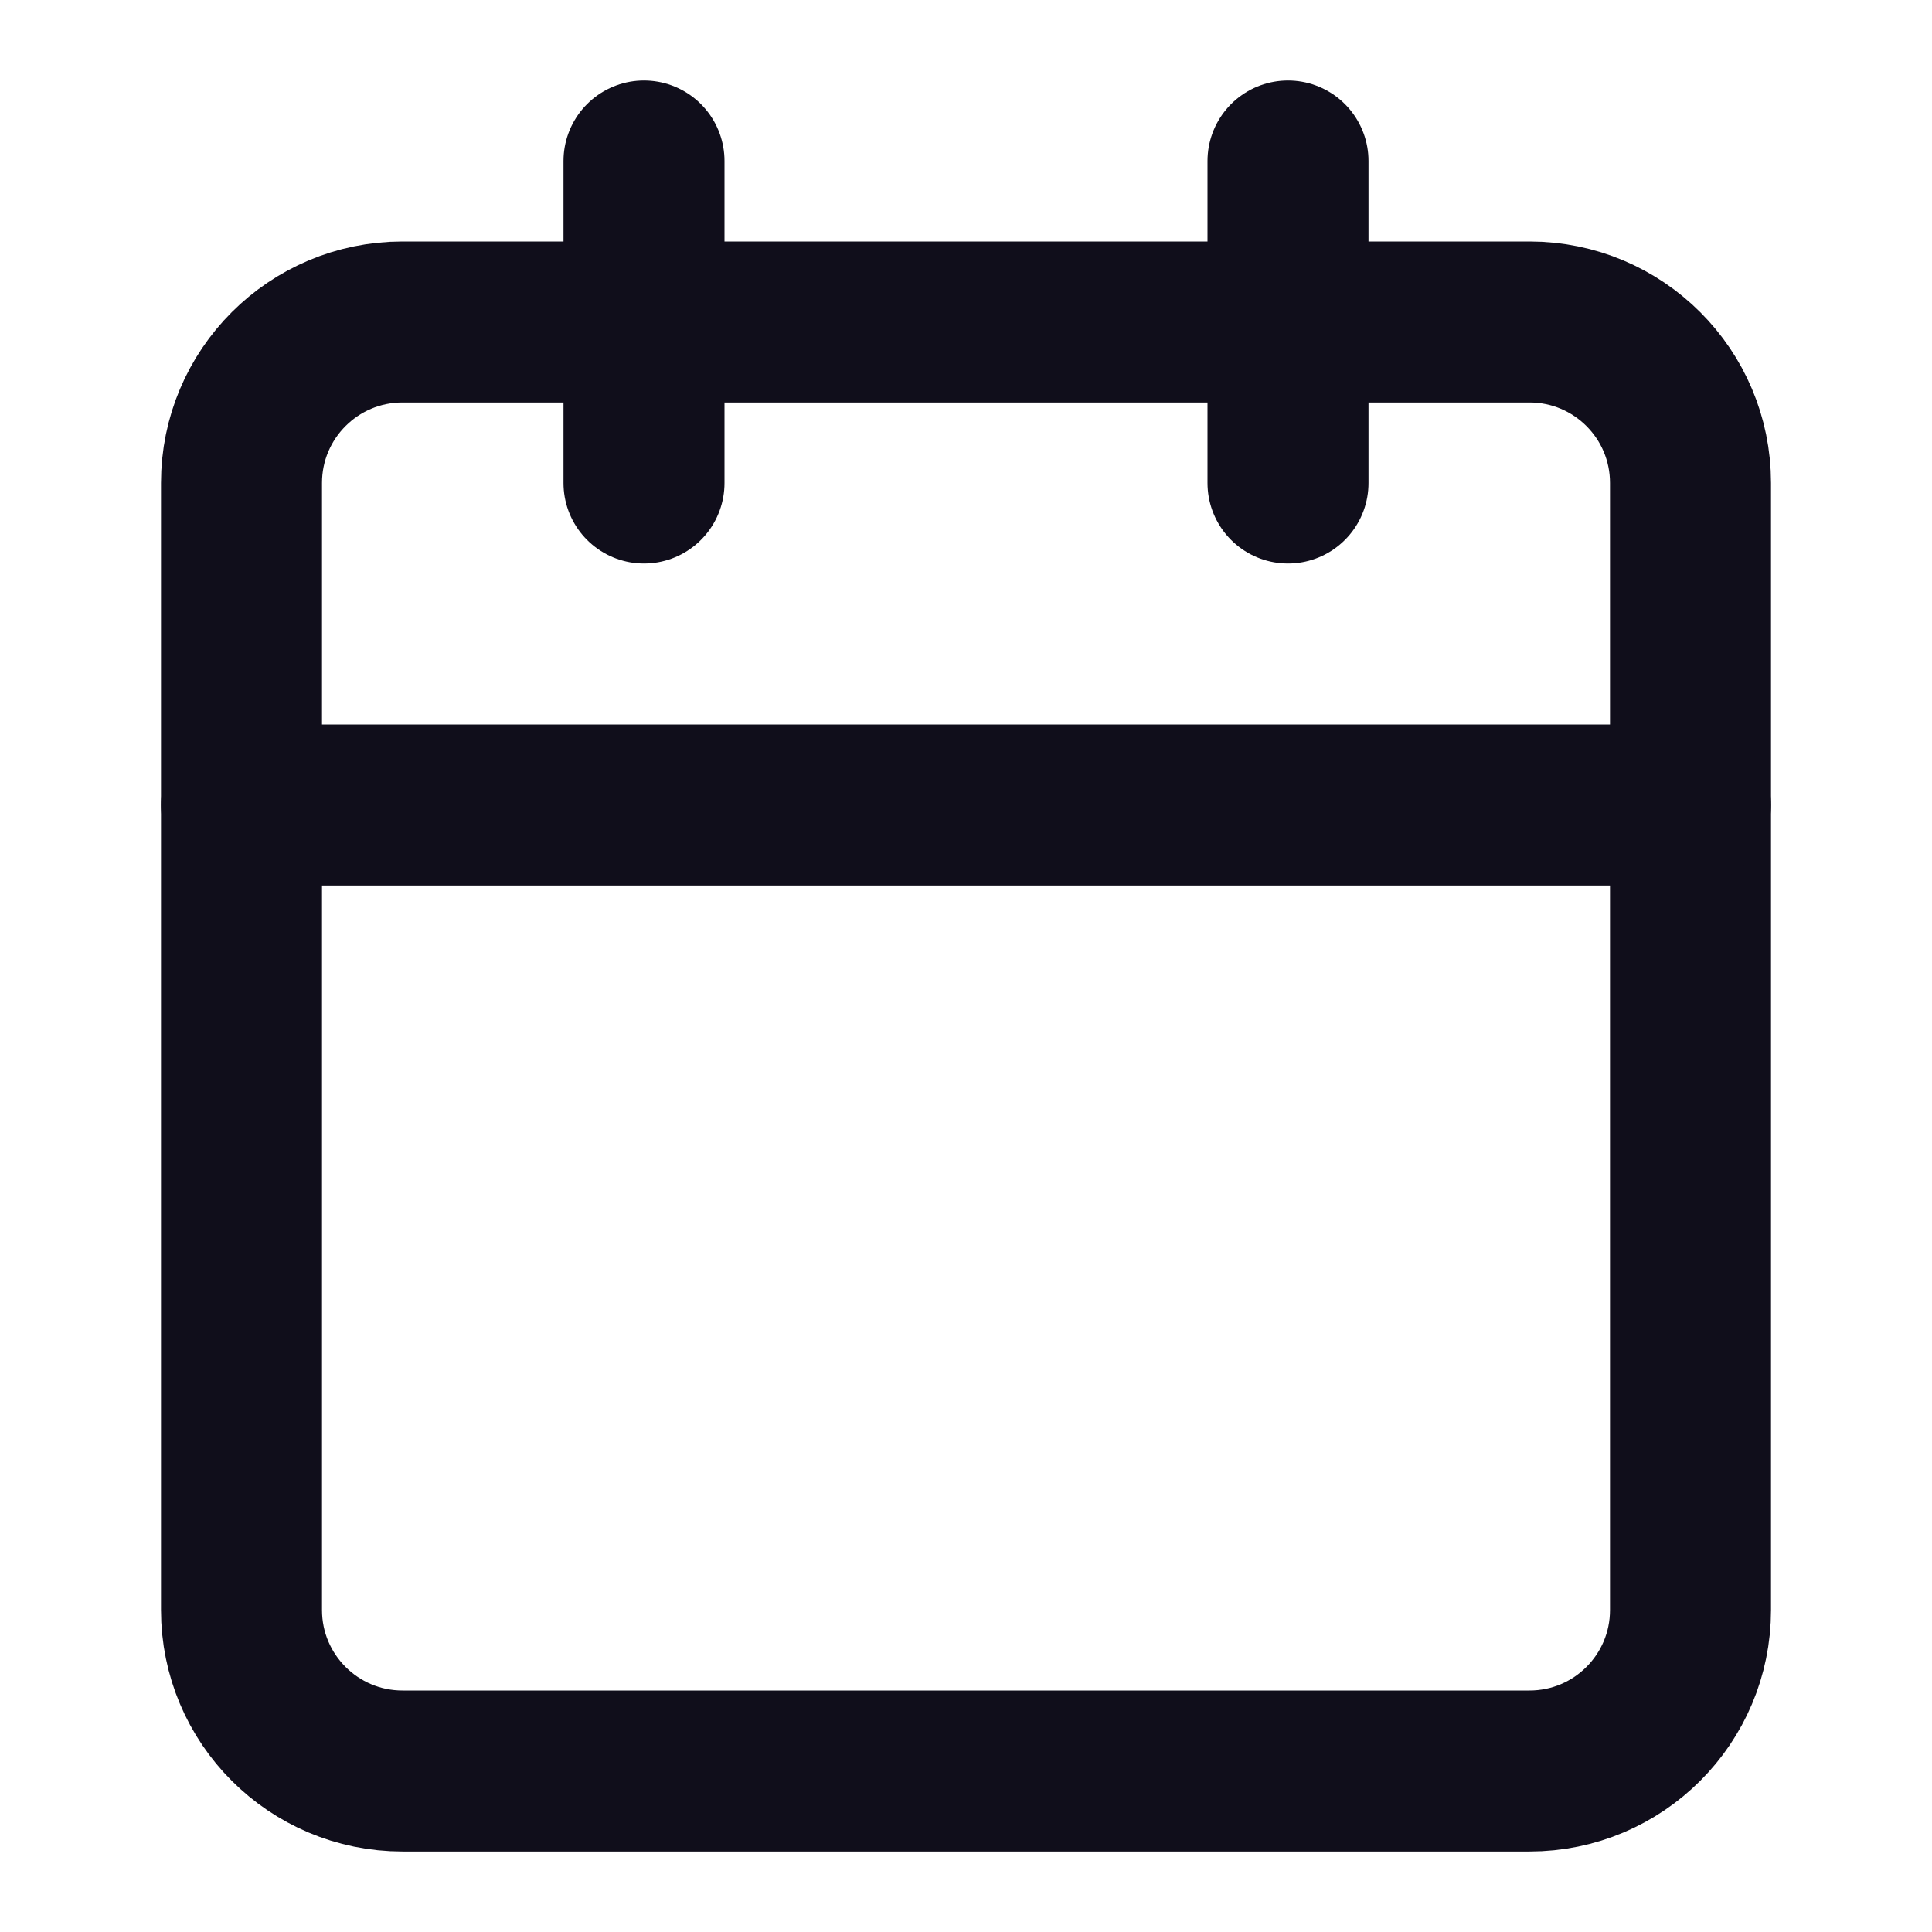
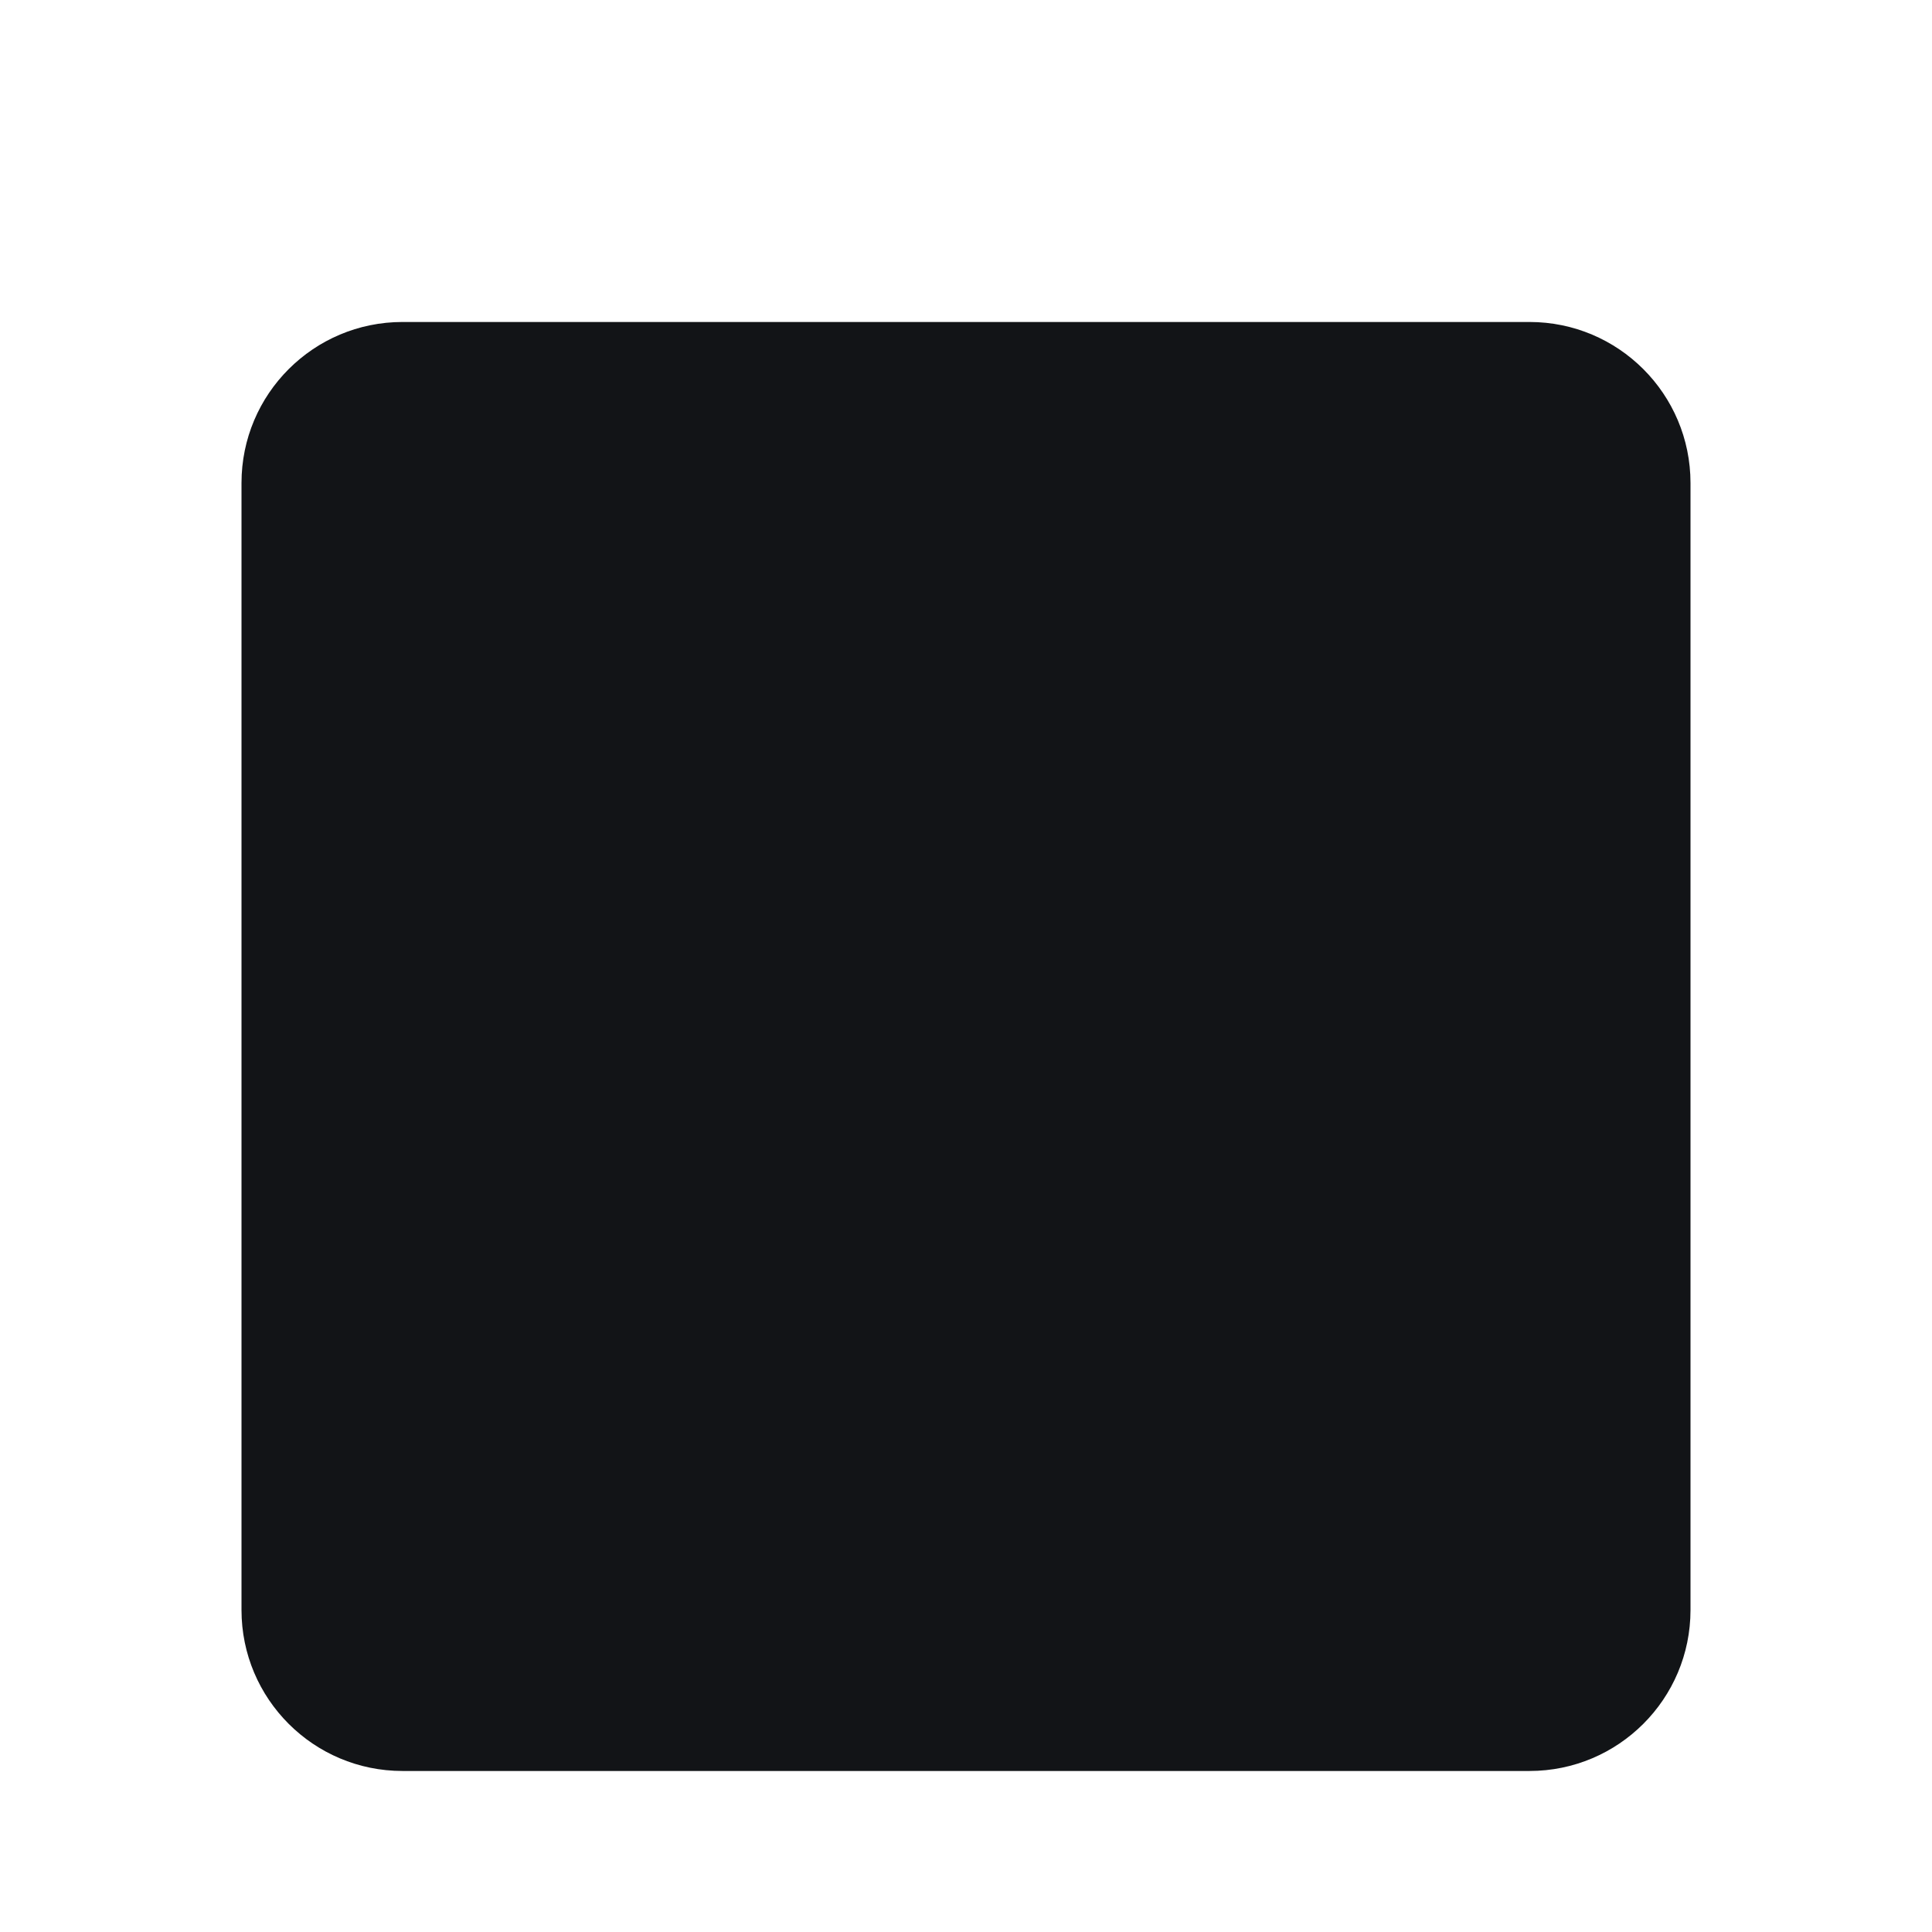
- <svg xmlns="http://www.w3.org/2000/svg" width="24" height="24" viewBox="0 0 24 24" fill="none">
-   <path d="M19 4H5C3.895 4 3 4.895 3 6V20C3 21.105 3.895 22 5 22H19C20.105 22 21 21.105 21 20V6C21 4.895 20.105 4 19 4Z" stroke="#100E1B" stroke-width="2" stroke-linecap="round" stroke-linejoin="round" />
-   <path d="M16 2V6" stroke="#100E1B" stroke-width="2" stroke-linecap="round" stroke-linejoin="round" />
-   <path d="M8 2V6" stroke="#100E1B" stroke-width="2" stroke-linecap="round" stroke-linejoin="round" />
-   <path d="M3 10H21" stroke="#100E1B" stroke-width="2" stroke-linecap="round" stroke-linejoin="round" />
+ <svg xmlns="http://www.w3.org/2000/svg" width="32px" height="32px" viewBox="0 0 32 32" version="1.1">
+   <g stroke="none" stroke-width="1" fill="none" fill-rule="evenodd">
+     <path d="M25.333,5.333 L6.667,5.333 C5.194,5.333 4,6.527 4,8 L4,26.667 C4,28.139 5.194,29.333 6.667,29.333 L25.333,29.333 C26.806,29.333 28,28.139 28,26.667 L28,8 C28,6.527 26.806,5.333 25.333,5.333 Z M21.333,2.667 L21.333,8 M10.667,2.667 L10.667,8 M4,13.333 L28,13.333" fill="#121417" fill-rule="nonzero" />
+   </g>
</svg>
